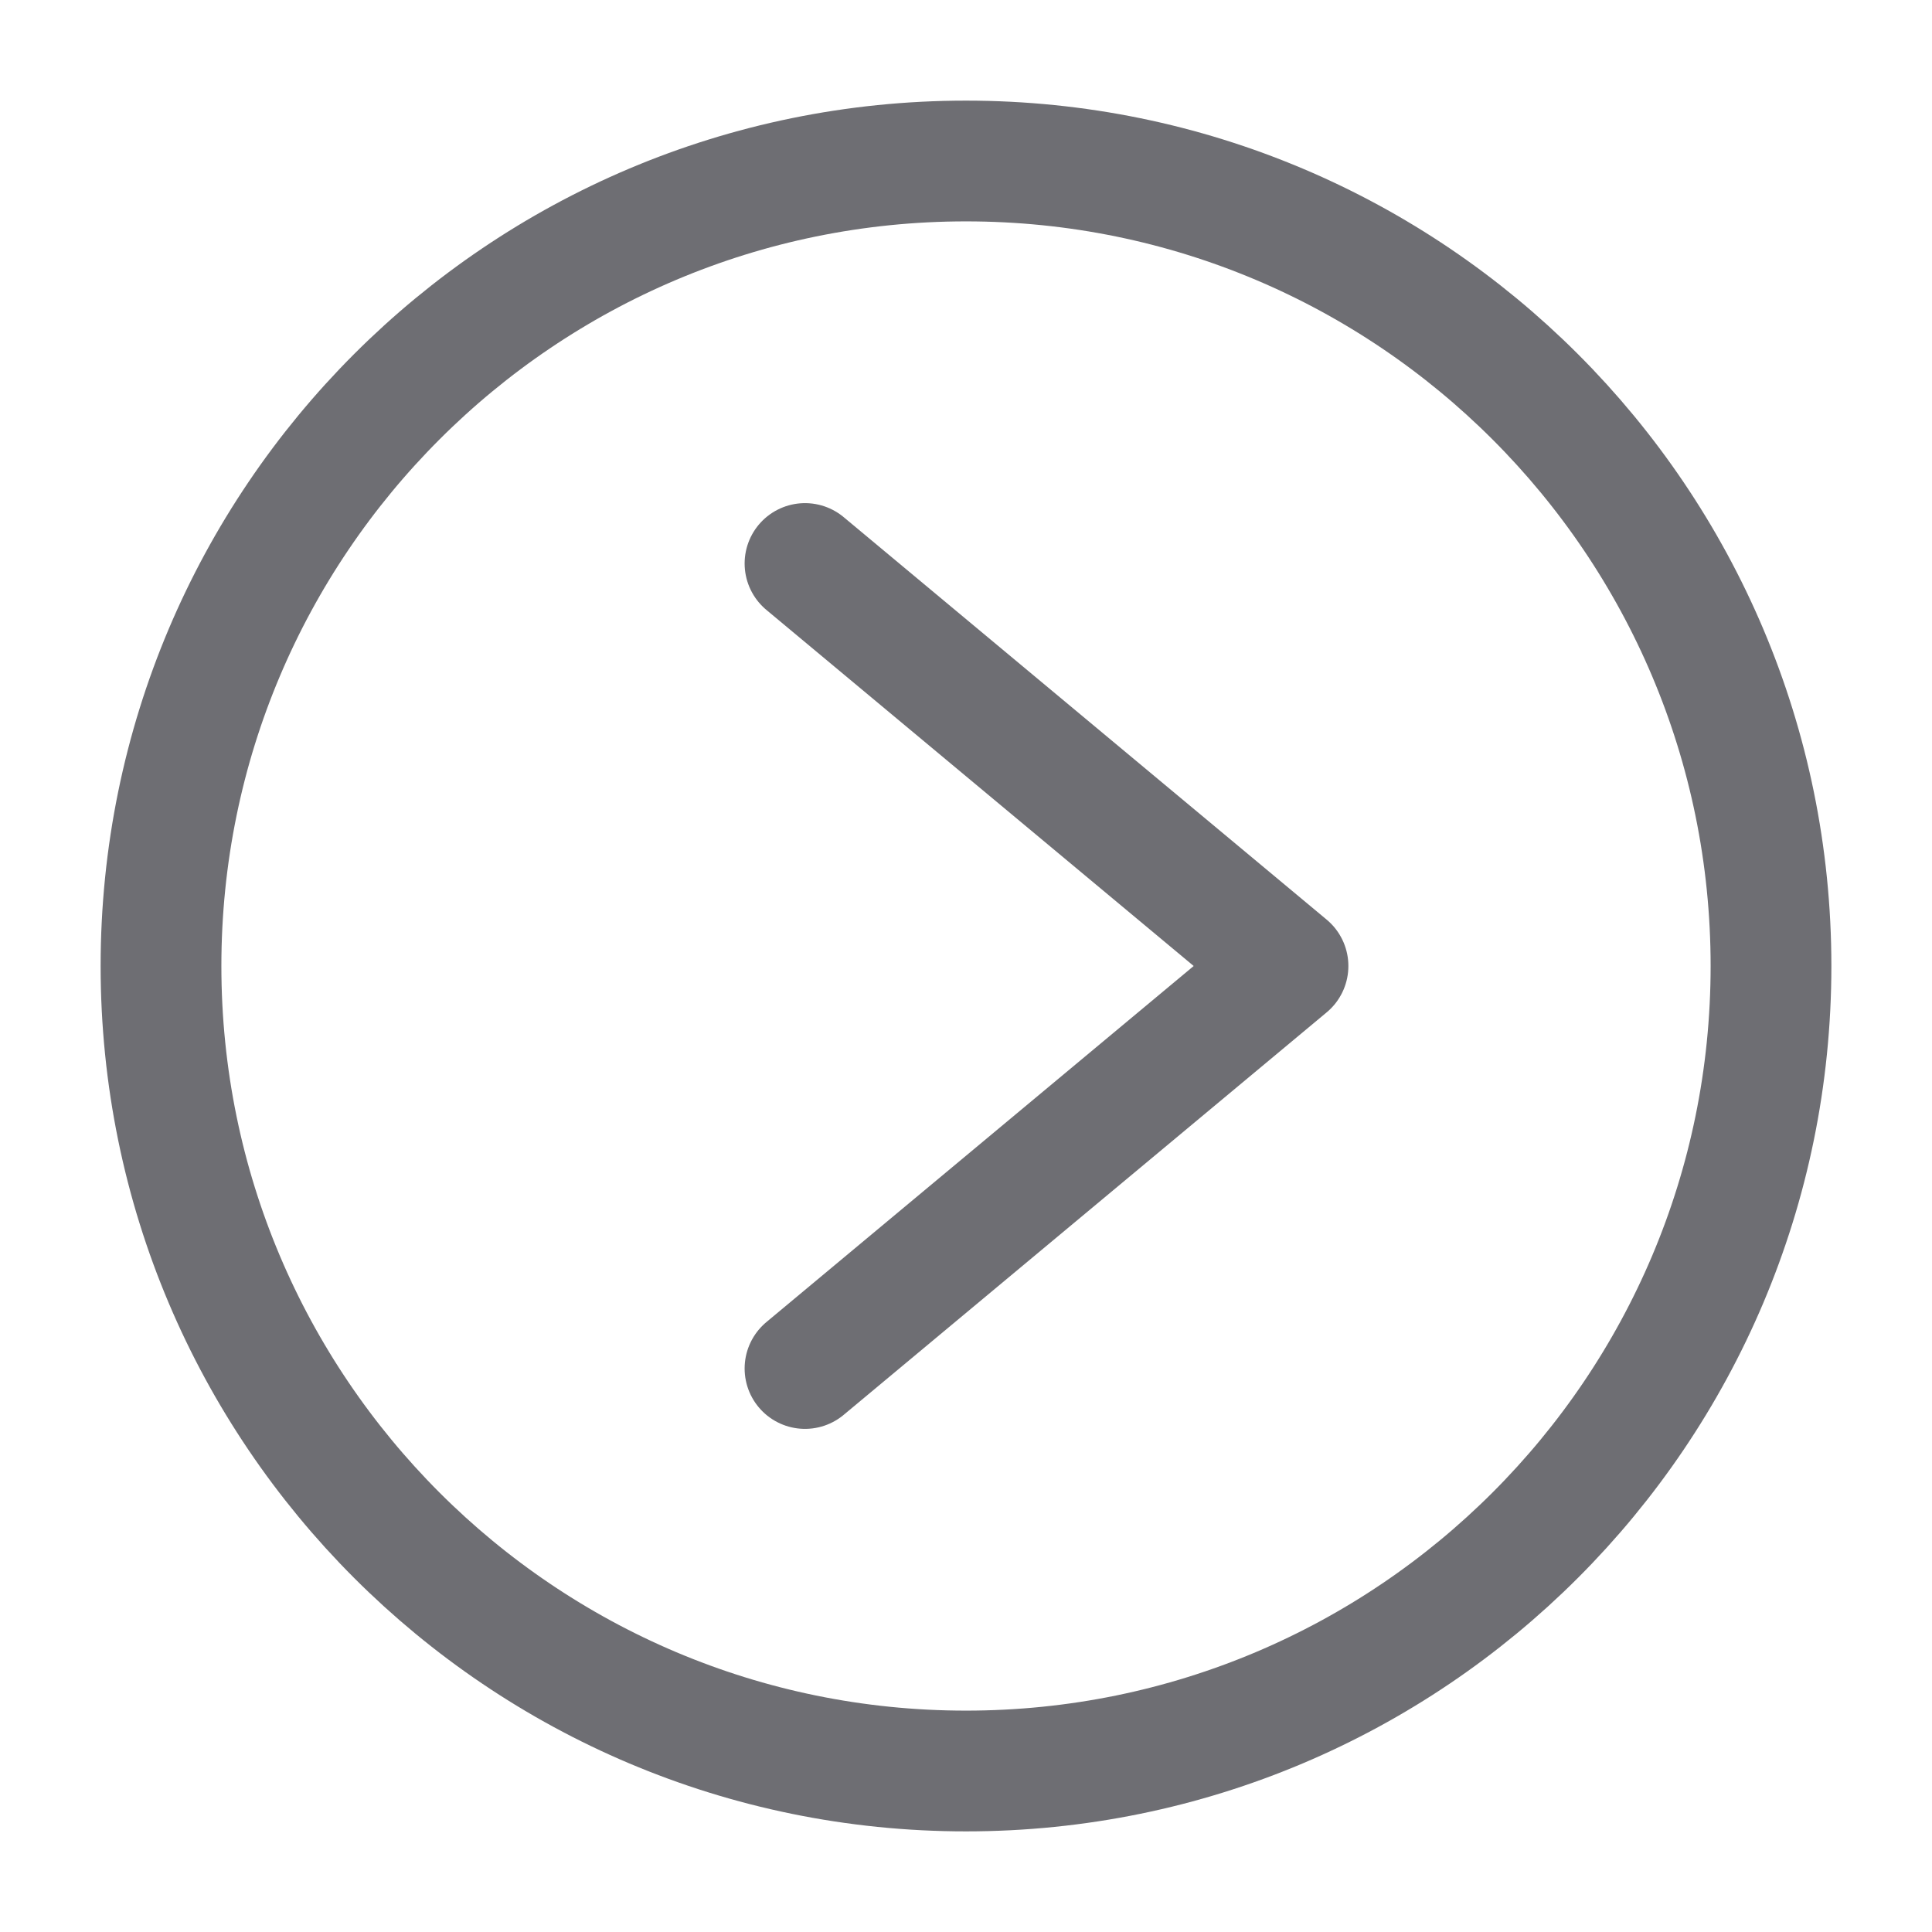
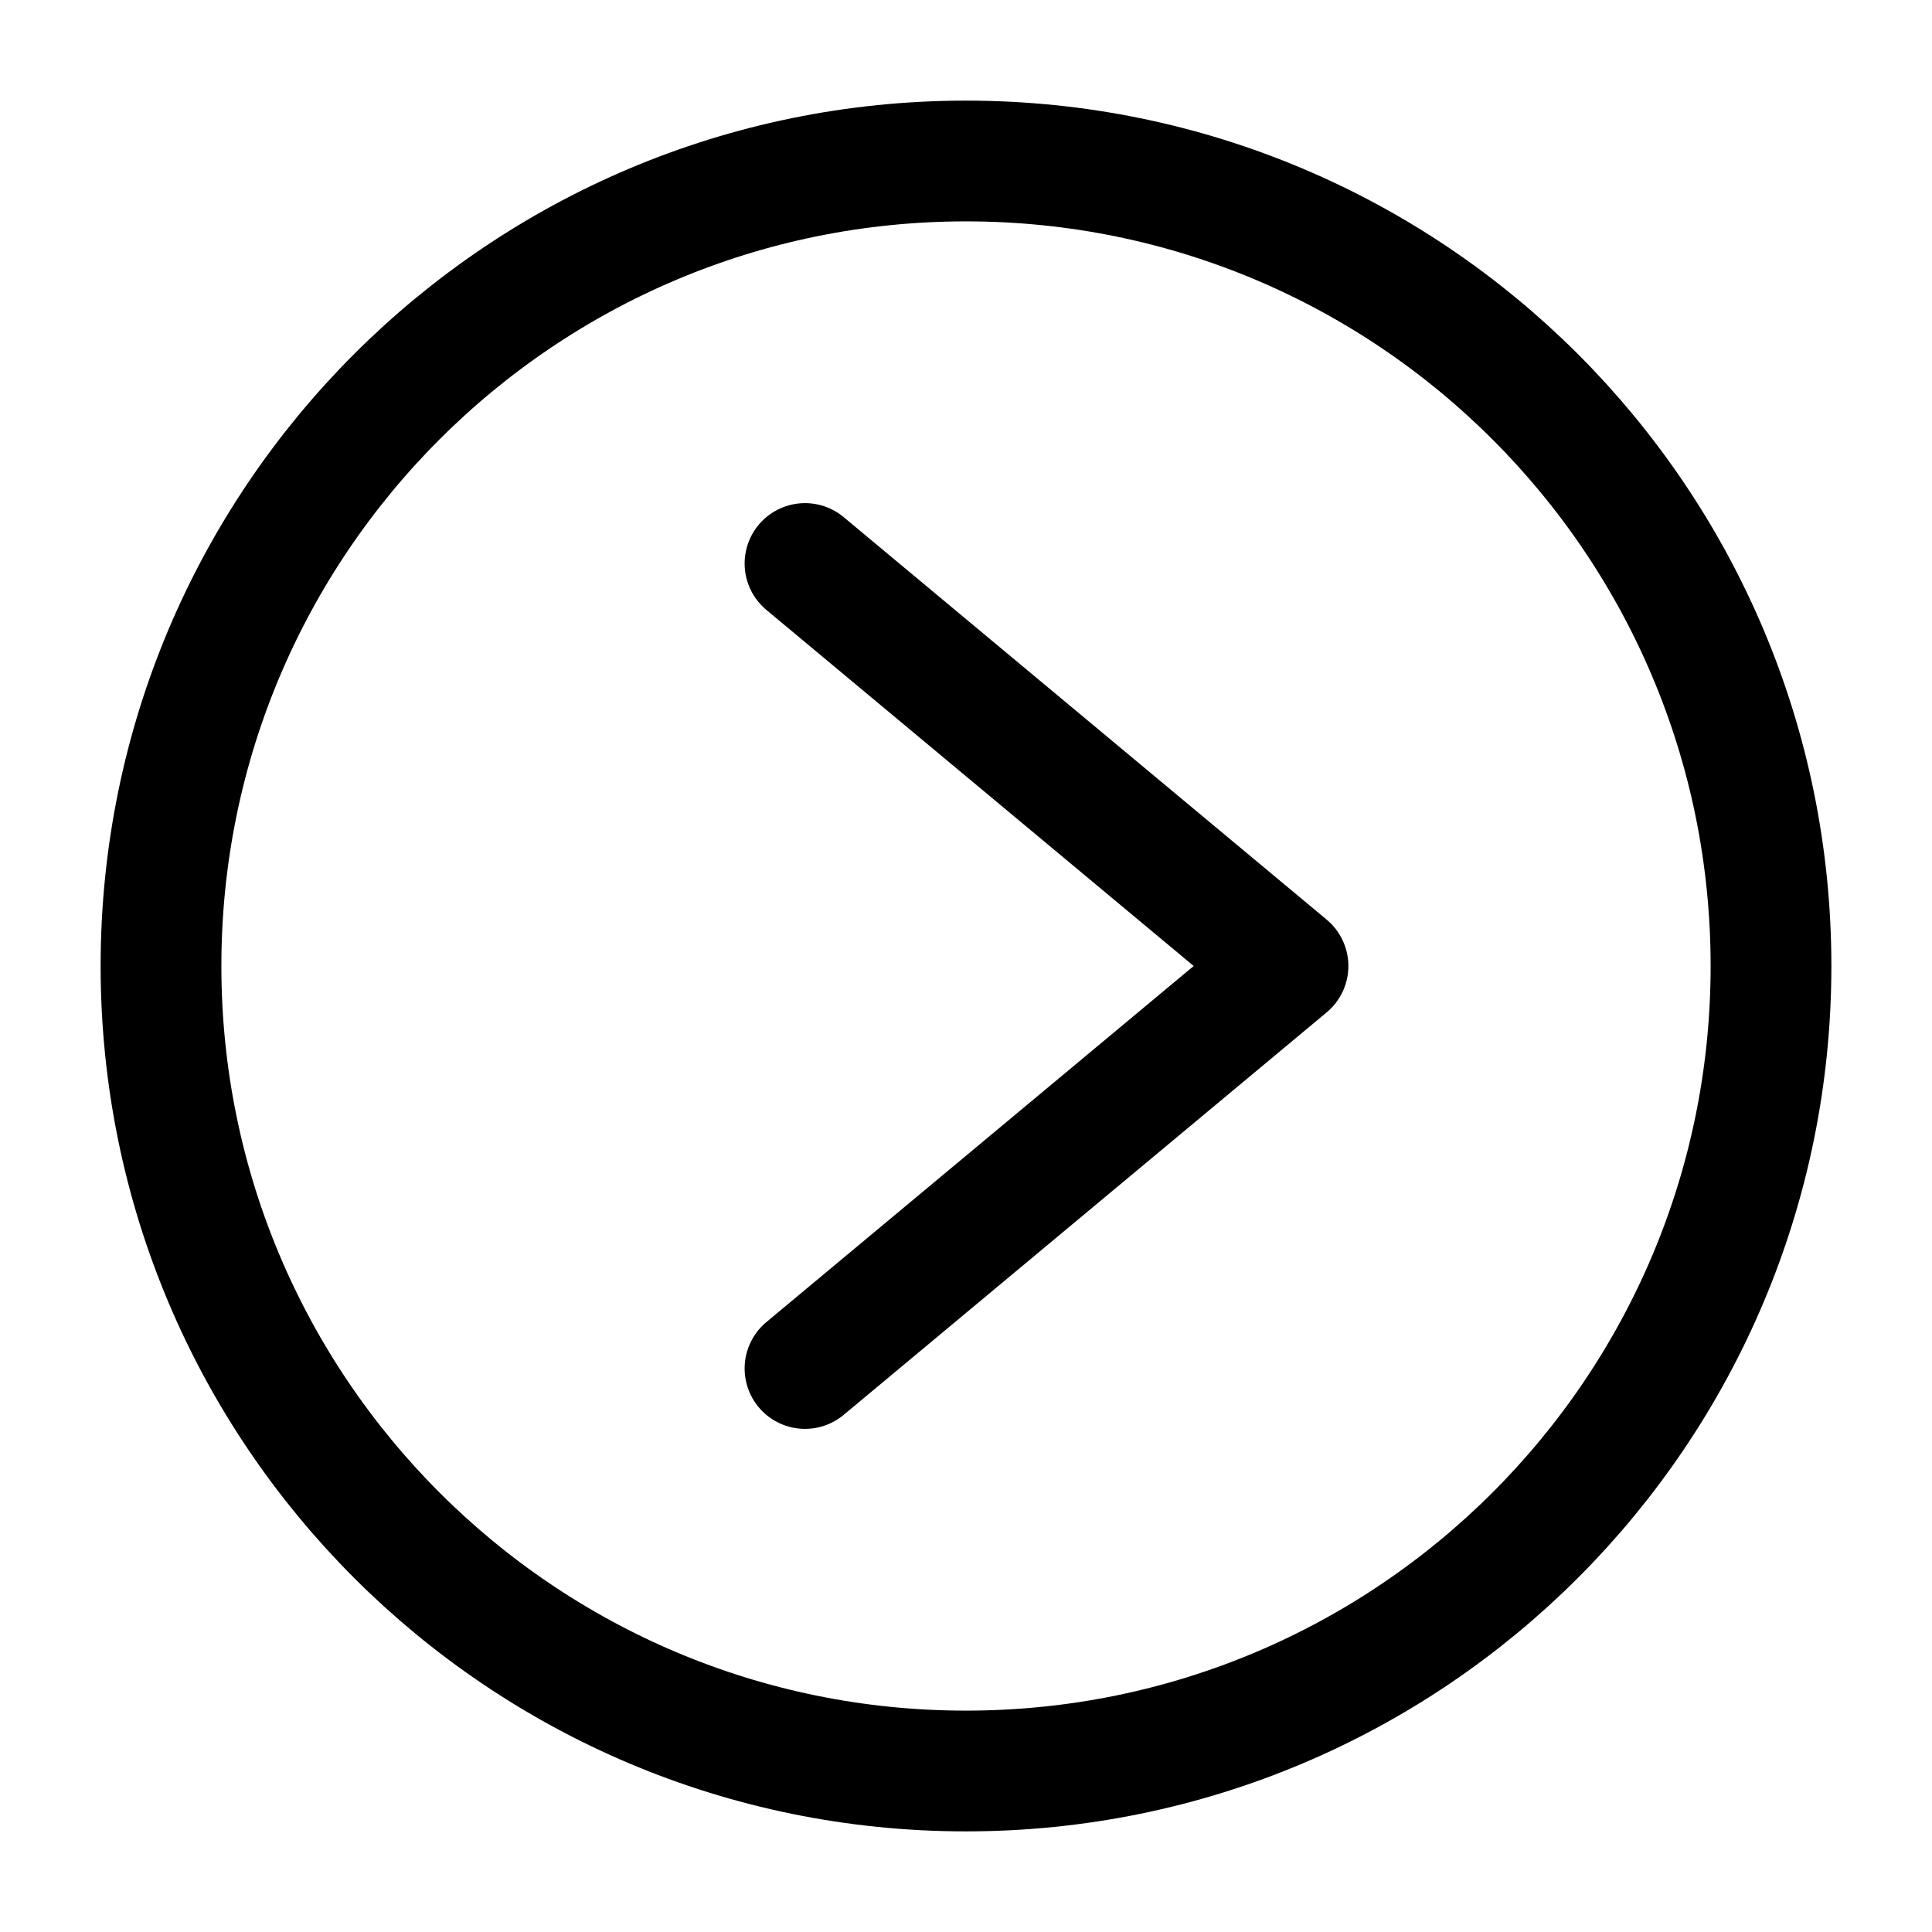
<svg xmlns="http://www.w3.org/2000/svg" viewBox="0 0 24 24" aria-hidden="true">
-   <g fill="none" stroke="#6e6e73" stroke-width="1.5" stroke-linecap="round" stroke-linejoin="round" stroke-miterlimit="10">
+   <g fill="none" stroke="currentColor" stroke-width="1.5" stroke-linecap="round" stroke-linejoin="round" stroke-miterlimit="10">
    <path d="m10 17 6-5-6-5" />
    <circle cx="12" cy="12" r="10" />
  </g>
</svg>
